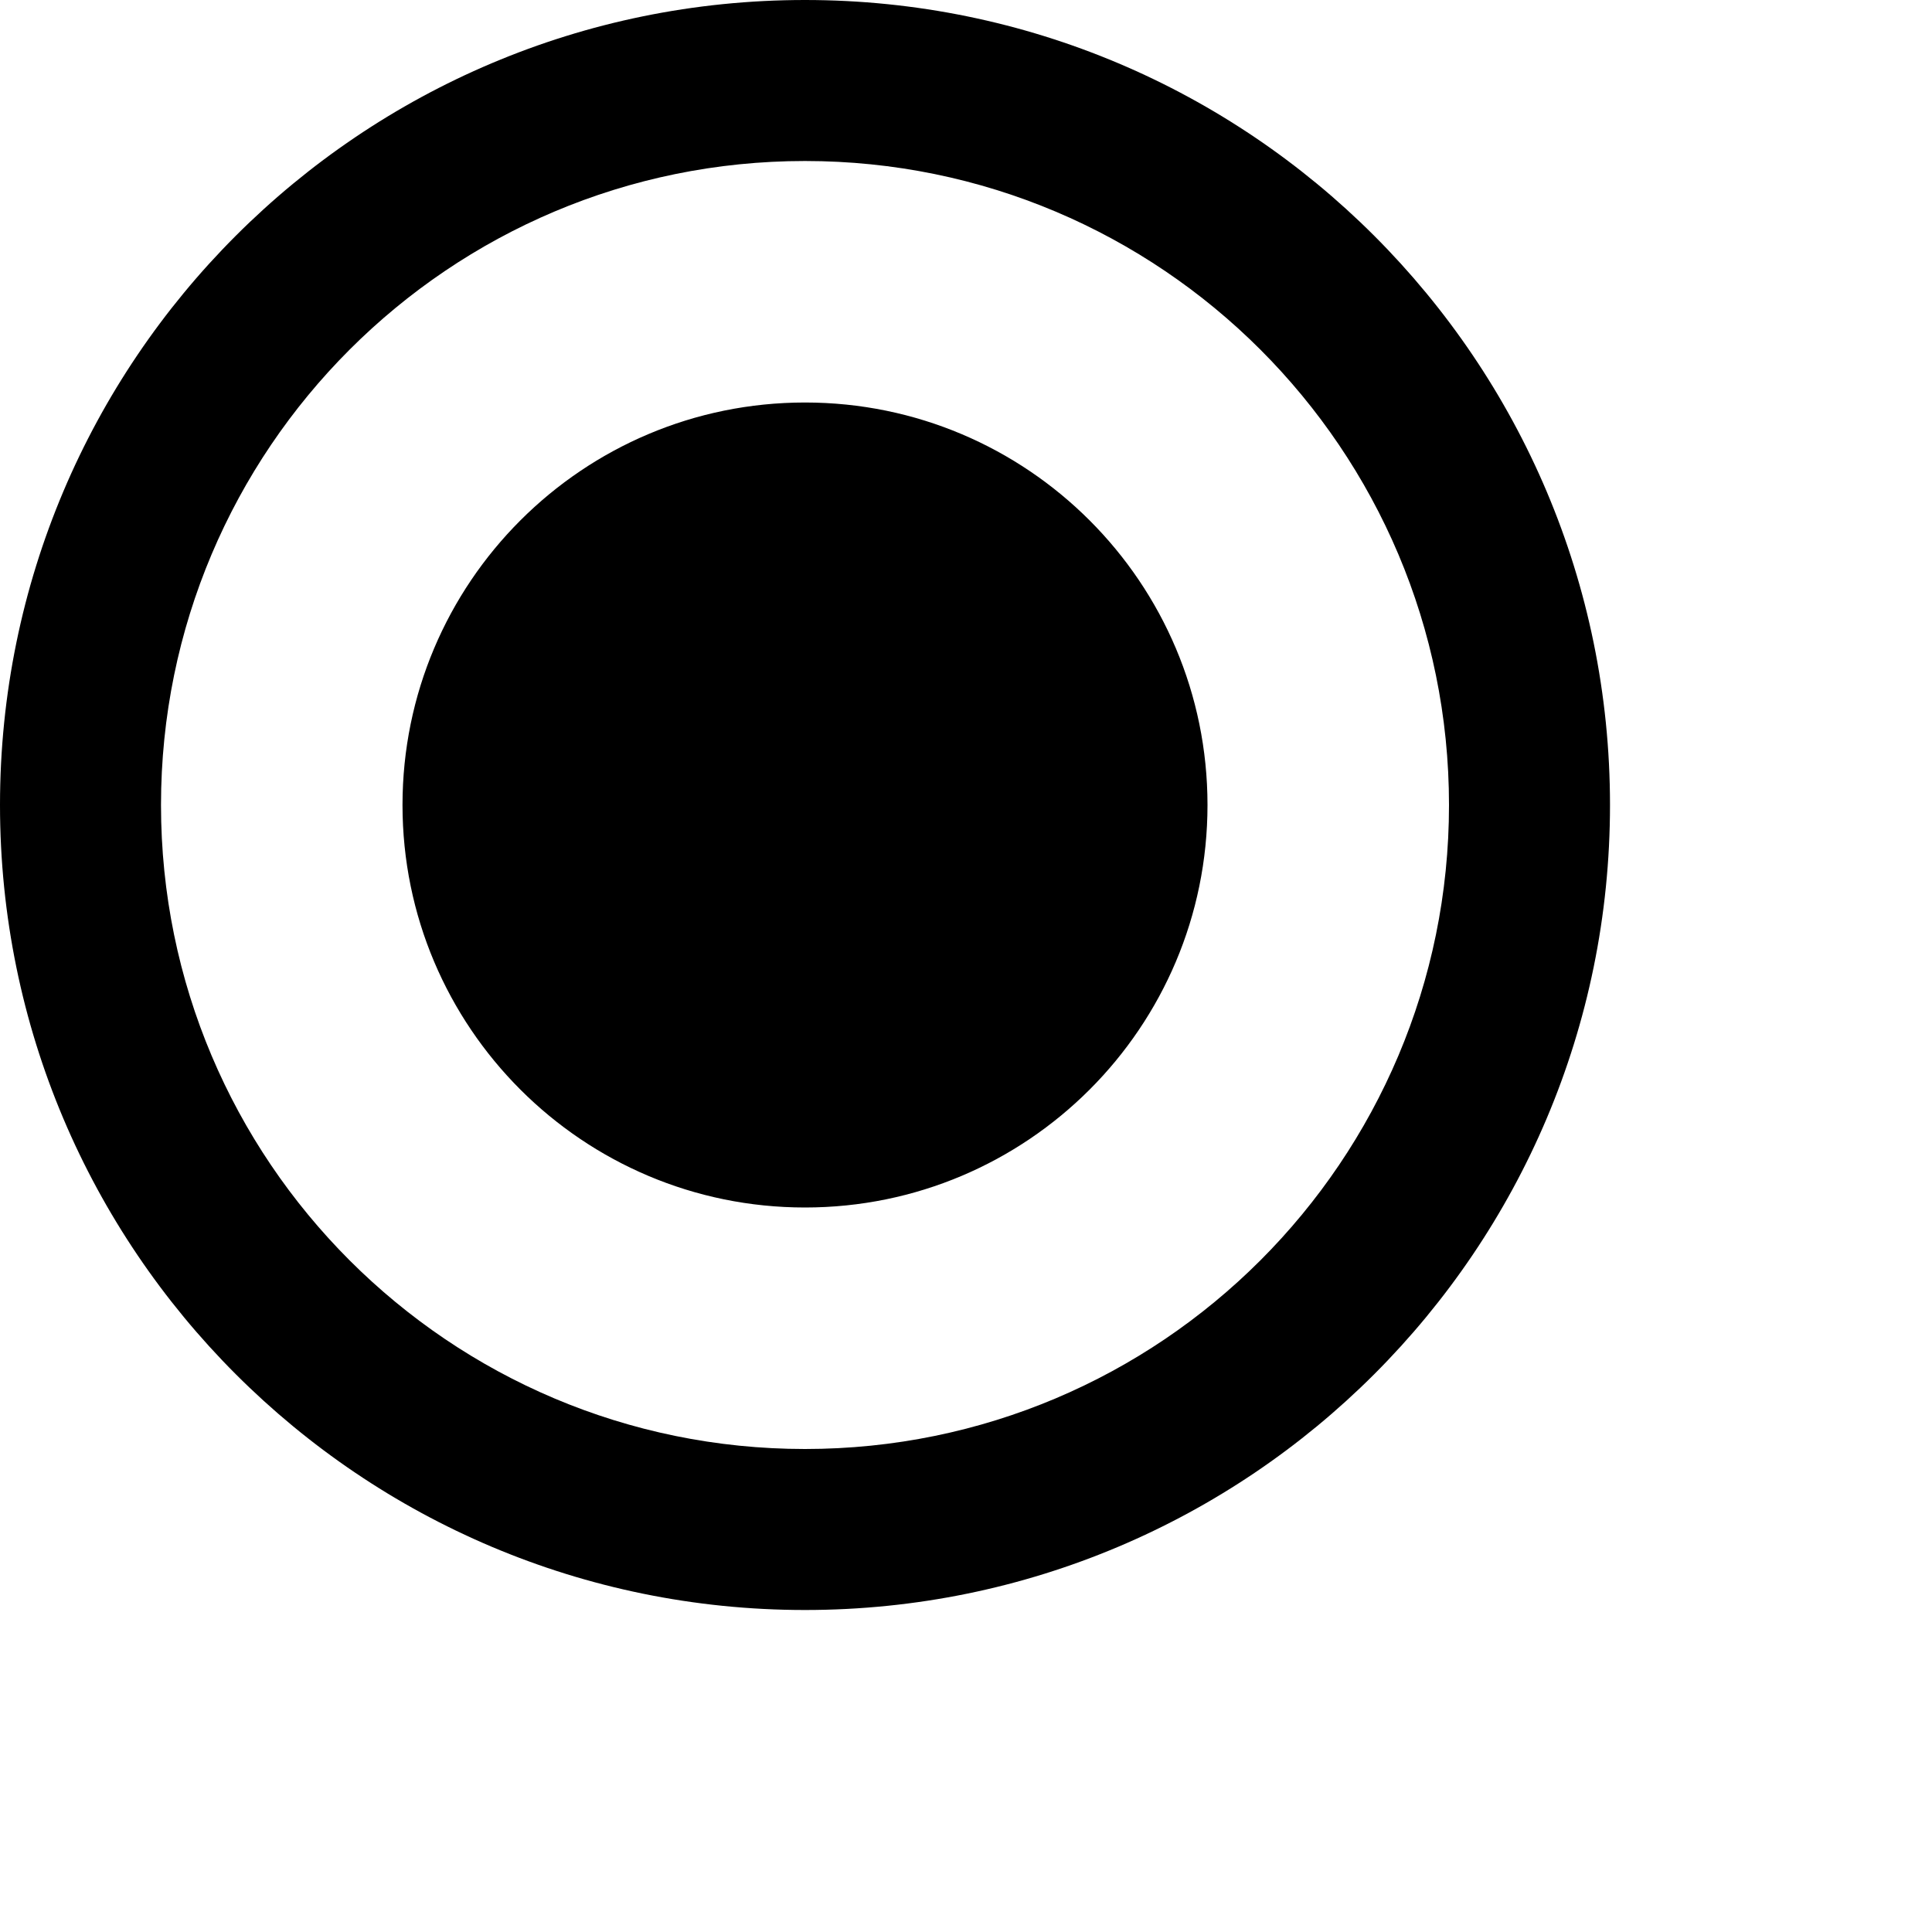
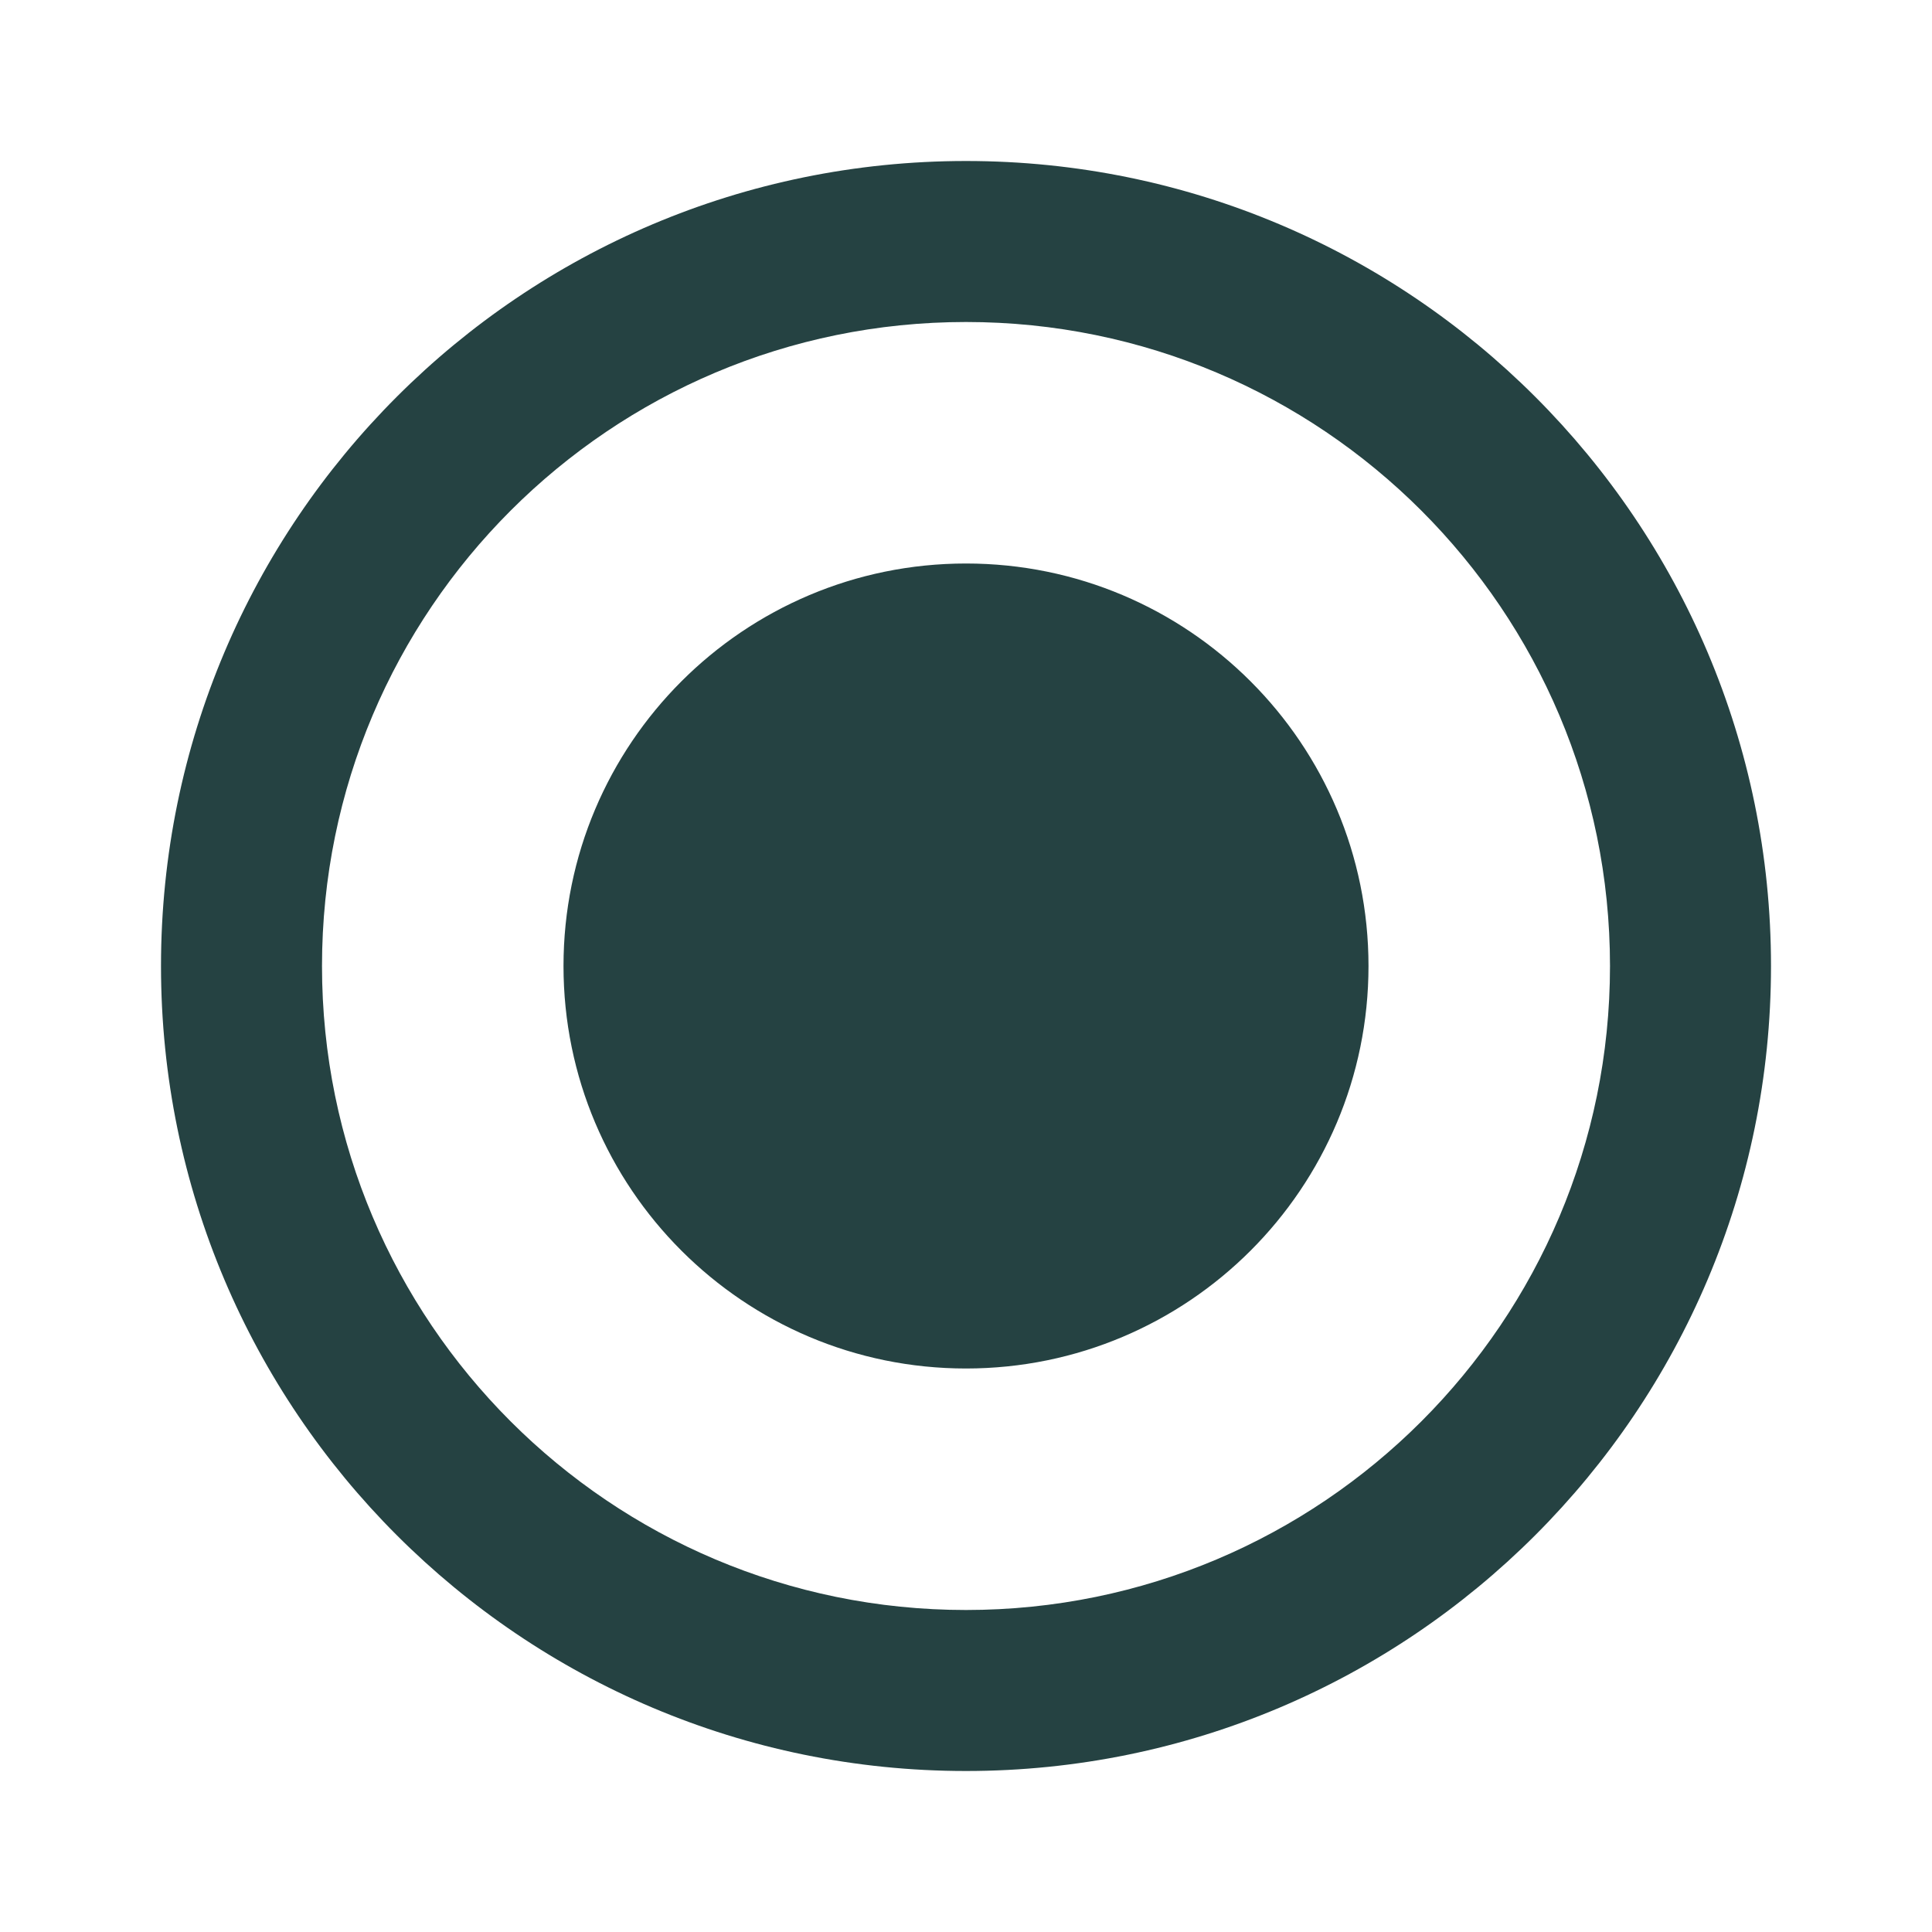
- <svg xmlns="http://www.w3.org/2000/svg" width="18px" height="18px" viewBox="0 0 512 512" version="1.1">
-   <g id="Page-1" stroke="#254242" stroke-width="1" fill="none" fill-rule="evenodd" />
-   <g id="drop" fill="#254242" transform="translate(42.66667, 42.66667)" />
-   <path d="M213.333,3.55271368e-14 C331.154,3.55271368e-14 426.667,95.513 426.667,213.333 C426.667,331.154 331.154,426.667 213.333,426.667 C95.513,426.667 3.55271368e-14,331.154 3.55271368e-14,213.333 C3.55271368e-14,95.513 95.513,3.55271368e-14 213.333,3.55271368e-14 Z M213.333,42.667 C119.077,42.667 42.667,119.077 42.667,213.333 C42.667,307.59 119.077,384 213.333,384 C307.59,384 384,307.59 384,213.333 C384,119.077 307.59,42.667 213.333,42.667 Z M213.333,106.667 C272.244,106.667 320,154.423 320,213.333 C320,272.244 272.244,320 213.333,320 C154.423,320 106.667,272.244 106.667,213.333 C106.667,154.423 154.423,106.667 213.333,106.667 Z" id="Combined-Shape" />
+ <svg xmlns="http://www.w3.org/2000/svg" width="18px" height="18px" viewBox="0 0 512 512" version="1.1" fill="#000000">
+   <g id="SVGRepo_bgCarrier" stroke-width="0" />
+   <g id="SVGRepo_tracerCarrier" stroke-linecap="round" stroke-linejoin="round" />
+   <g id="SVGRepo_iconCarrier">
+     <g id="Page-1" stroke="none" stroke-width="1" fill="none" fill-rule="evenodd">
+       <g id="drop" fill="#254242" transform="translate(42.66667, 42.66667)">
+         <path d="M213.333,3.55271368e-14 C331.154,3.55271368e-14 426.667,95.513 426.667,213.333 C426.667,331.154 331.154,426.667 213.333,426.667 C95.513,426.667 3.55271368e-14,331.154 3.55271368e-14,213.333 C3.55271368e-14,95.513 95.513,3.55271368e-14 213.333,3.55271368e-14 Z M213.333,42.667 C119.077,42.667 42.667,119.077 42.667,213.333 C42.667,307.59 119.077,384 213.333,384 C307.59,384 384,307.59 384,213.333 C384,119.077 307.59,42.667 213.333,42.667 Z M213.333,106.667 C272.244,106.667 320,154.423 320,213.333 C320,272.244 272.244,320 213.333,320 C154.423,320 106.667,272.244 106.667,213.333 C106.667,154.423 154.423,106.667 213.333,106.667 Z" id="Combined-Shape"> </path>
+       </g>
+     </g>
+   </g>
</svg>
